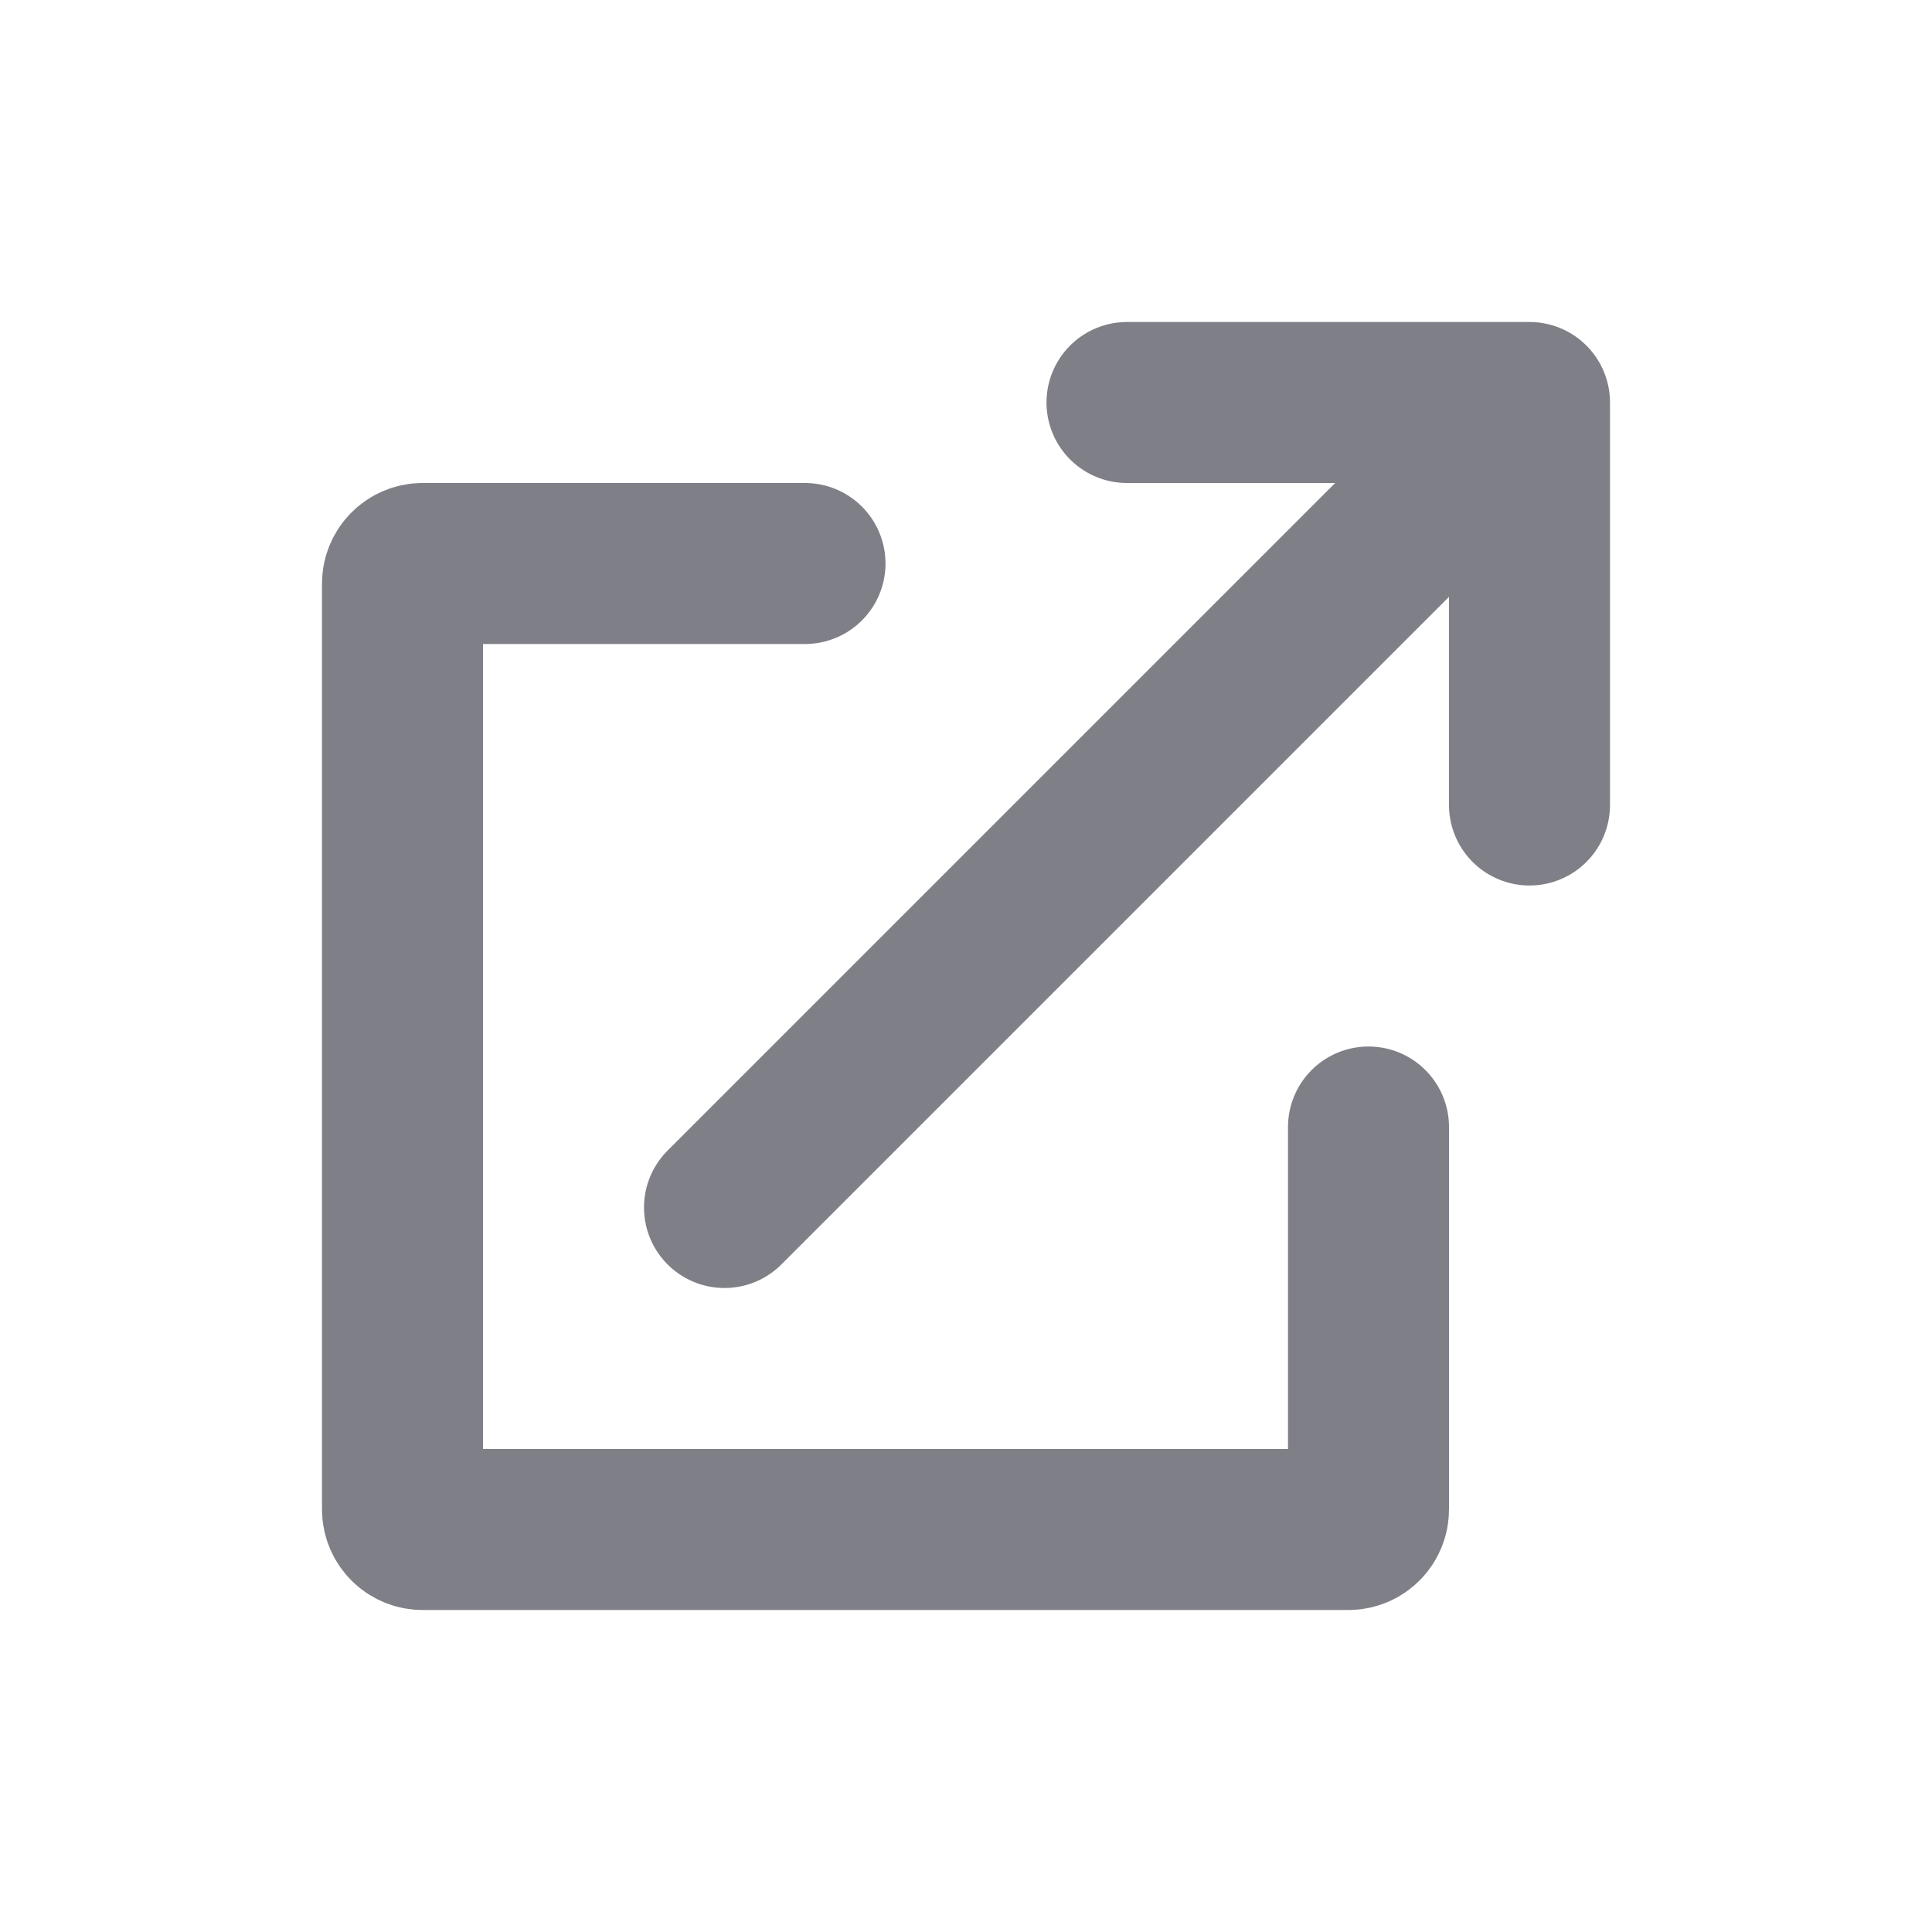
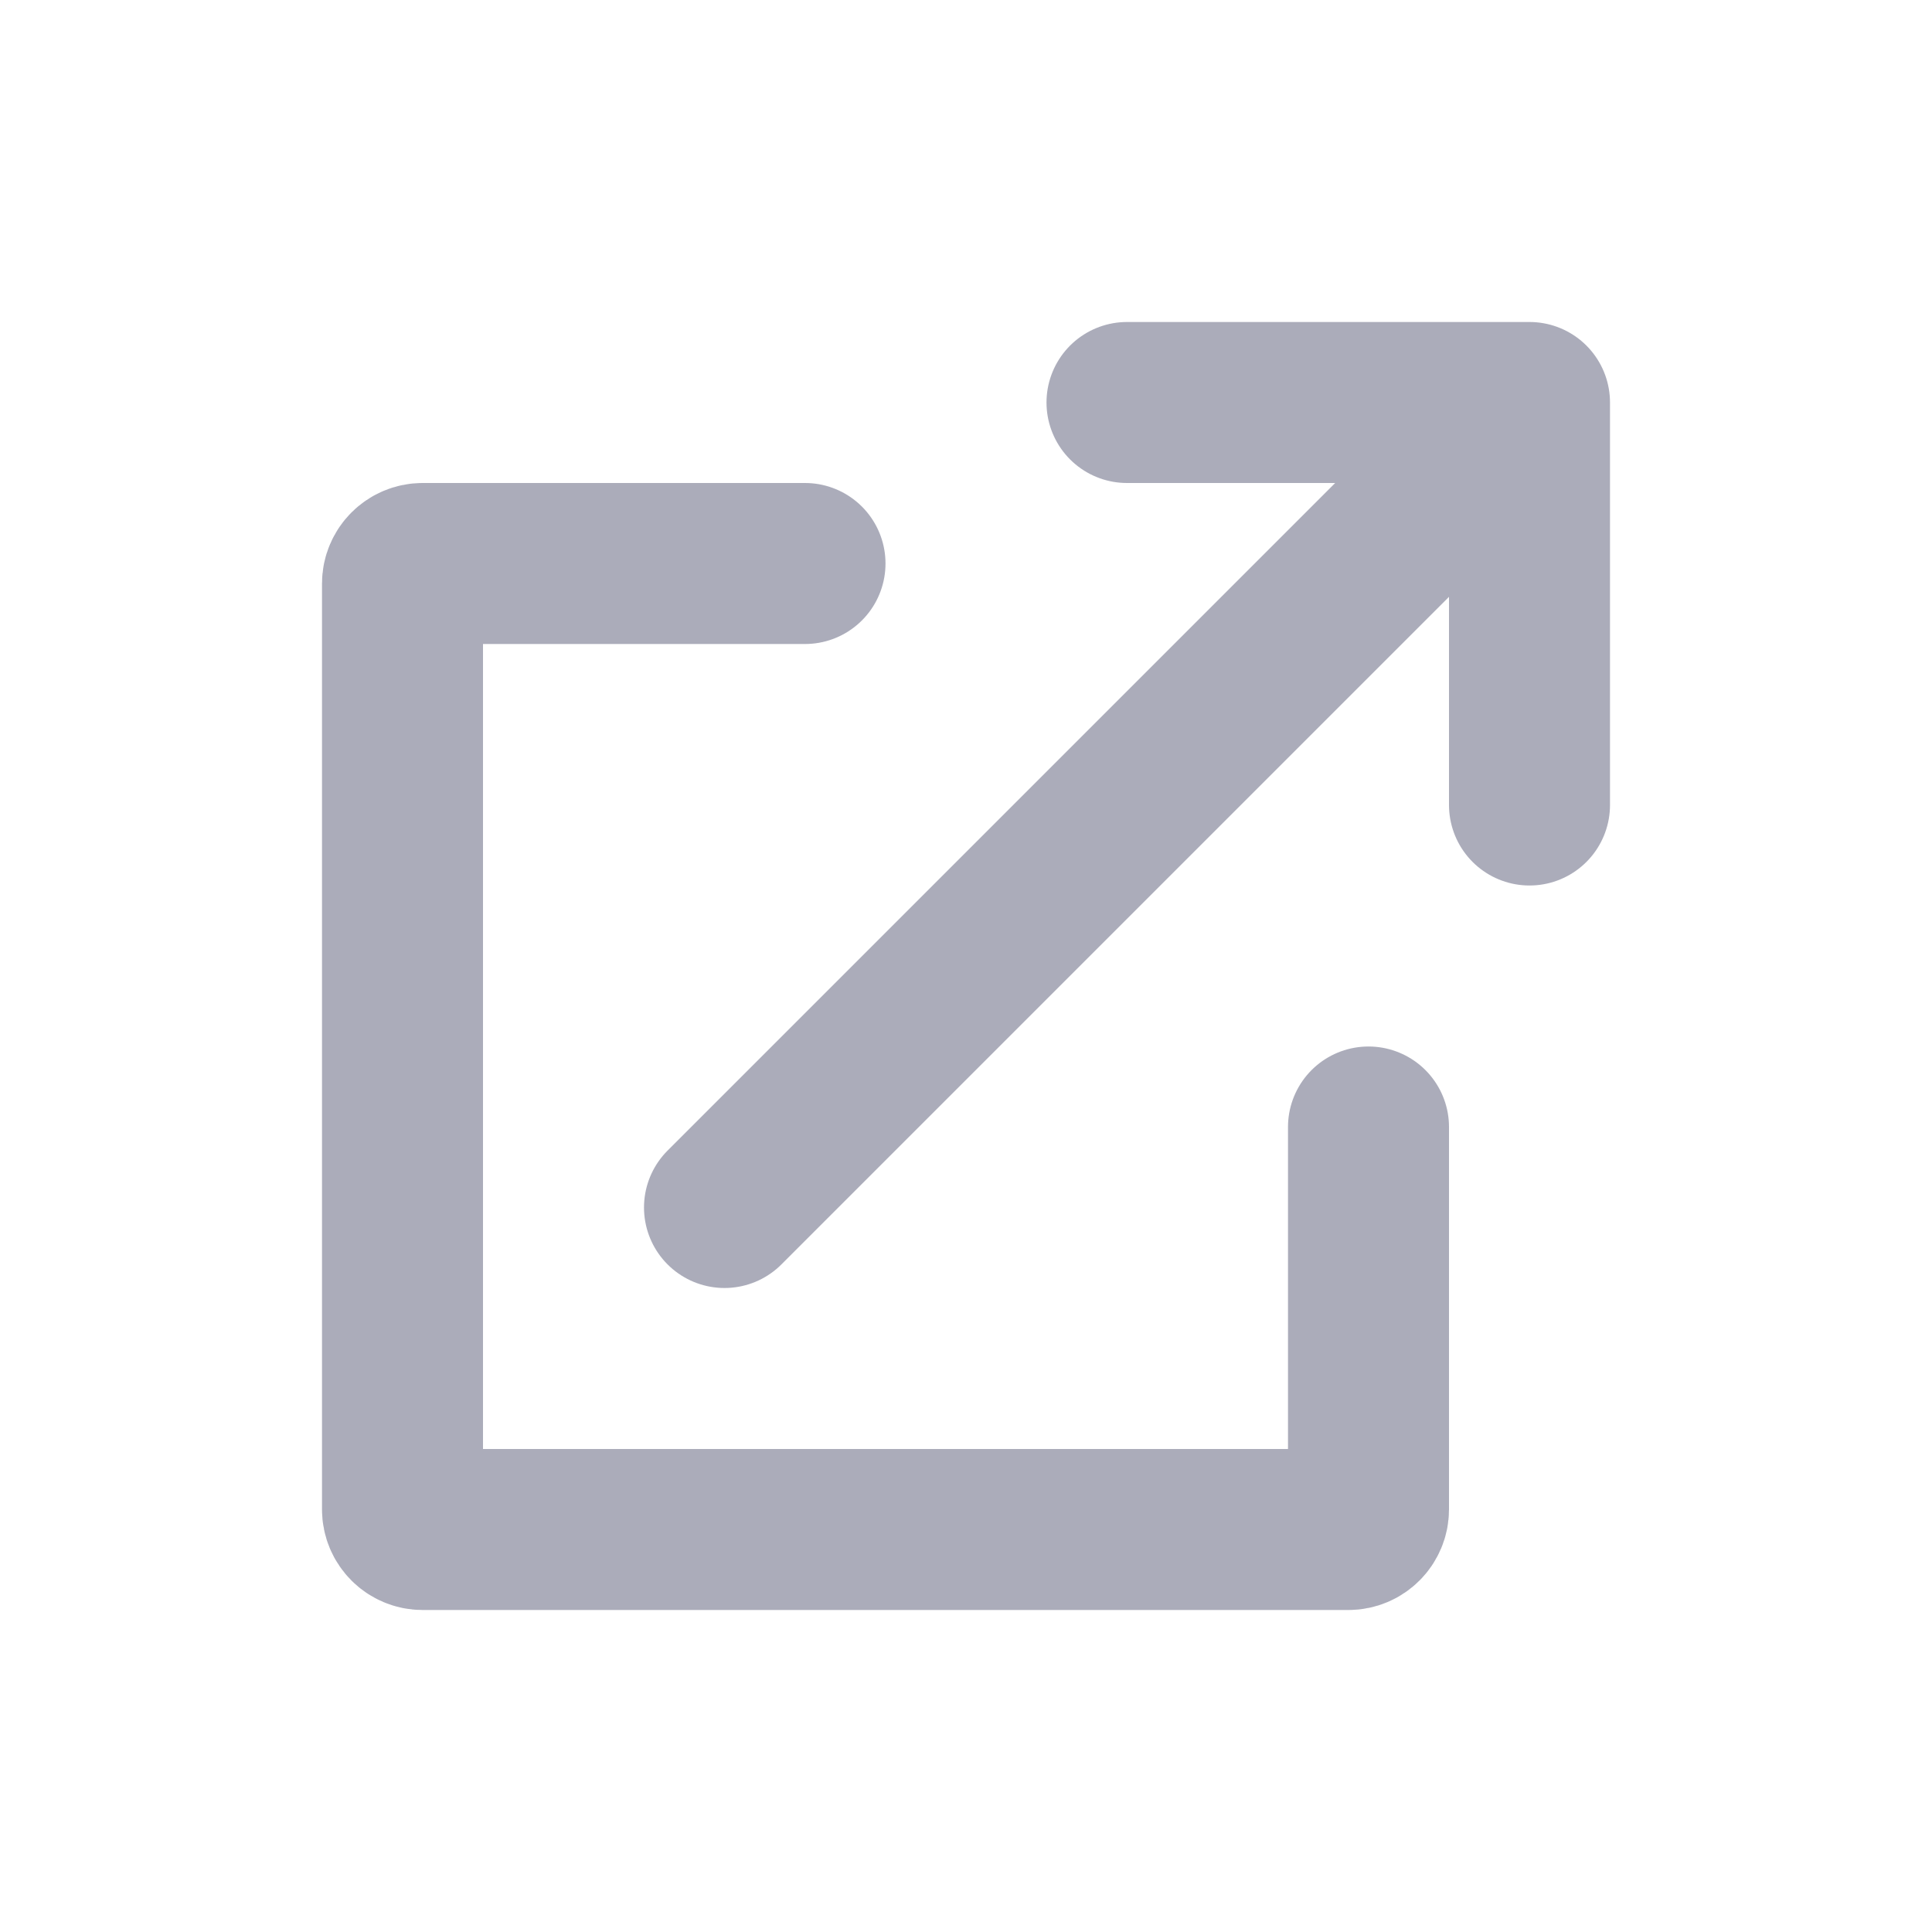
<svg xmlns="http://www.w3.org/2000/svg" width="96" height="96" viewBox="0 0 96 96" fill="none">
-   <path d="M40 28H21C20.448 28 20 28.448 20 29V75C20 75.552 20.448 76 21 76L67 76C67.552 76 68 75.552 68 75V56" stroke="#7F7F88" stroke-width="8" stroke-linecap="round" />
-   <path d="M36 60L76 20M76 20V40M76 20L56 20" stroke="#7F7F88" stroke-width="8" stroke-linecap="round" />
+   <path d="M40 28H21C20.448 28 20 28.448 20 29V75C20 75.552 20.448 76 21 76L67 76C67.552 76 68 75.552 68 75V56" stroke="#ABACBA" stroke-width="8" stroke-linecap="round" />
+   <path d="M36 60L76 20M76 20V40M76 20L56 20" stroke="#ABACBA" stroke-width="8" stroke-linecap="round" />
</svg>
